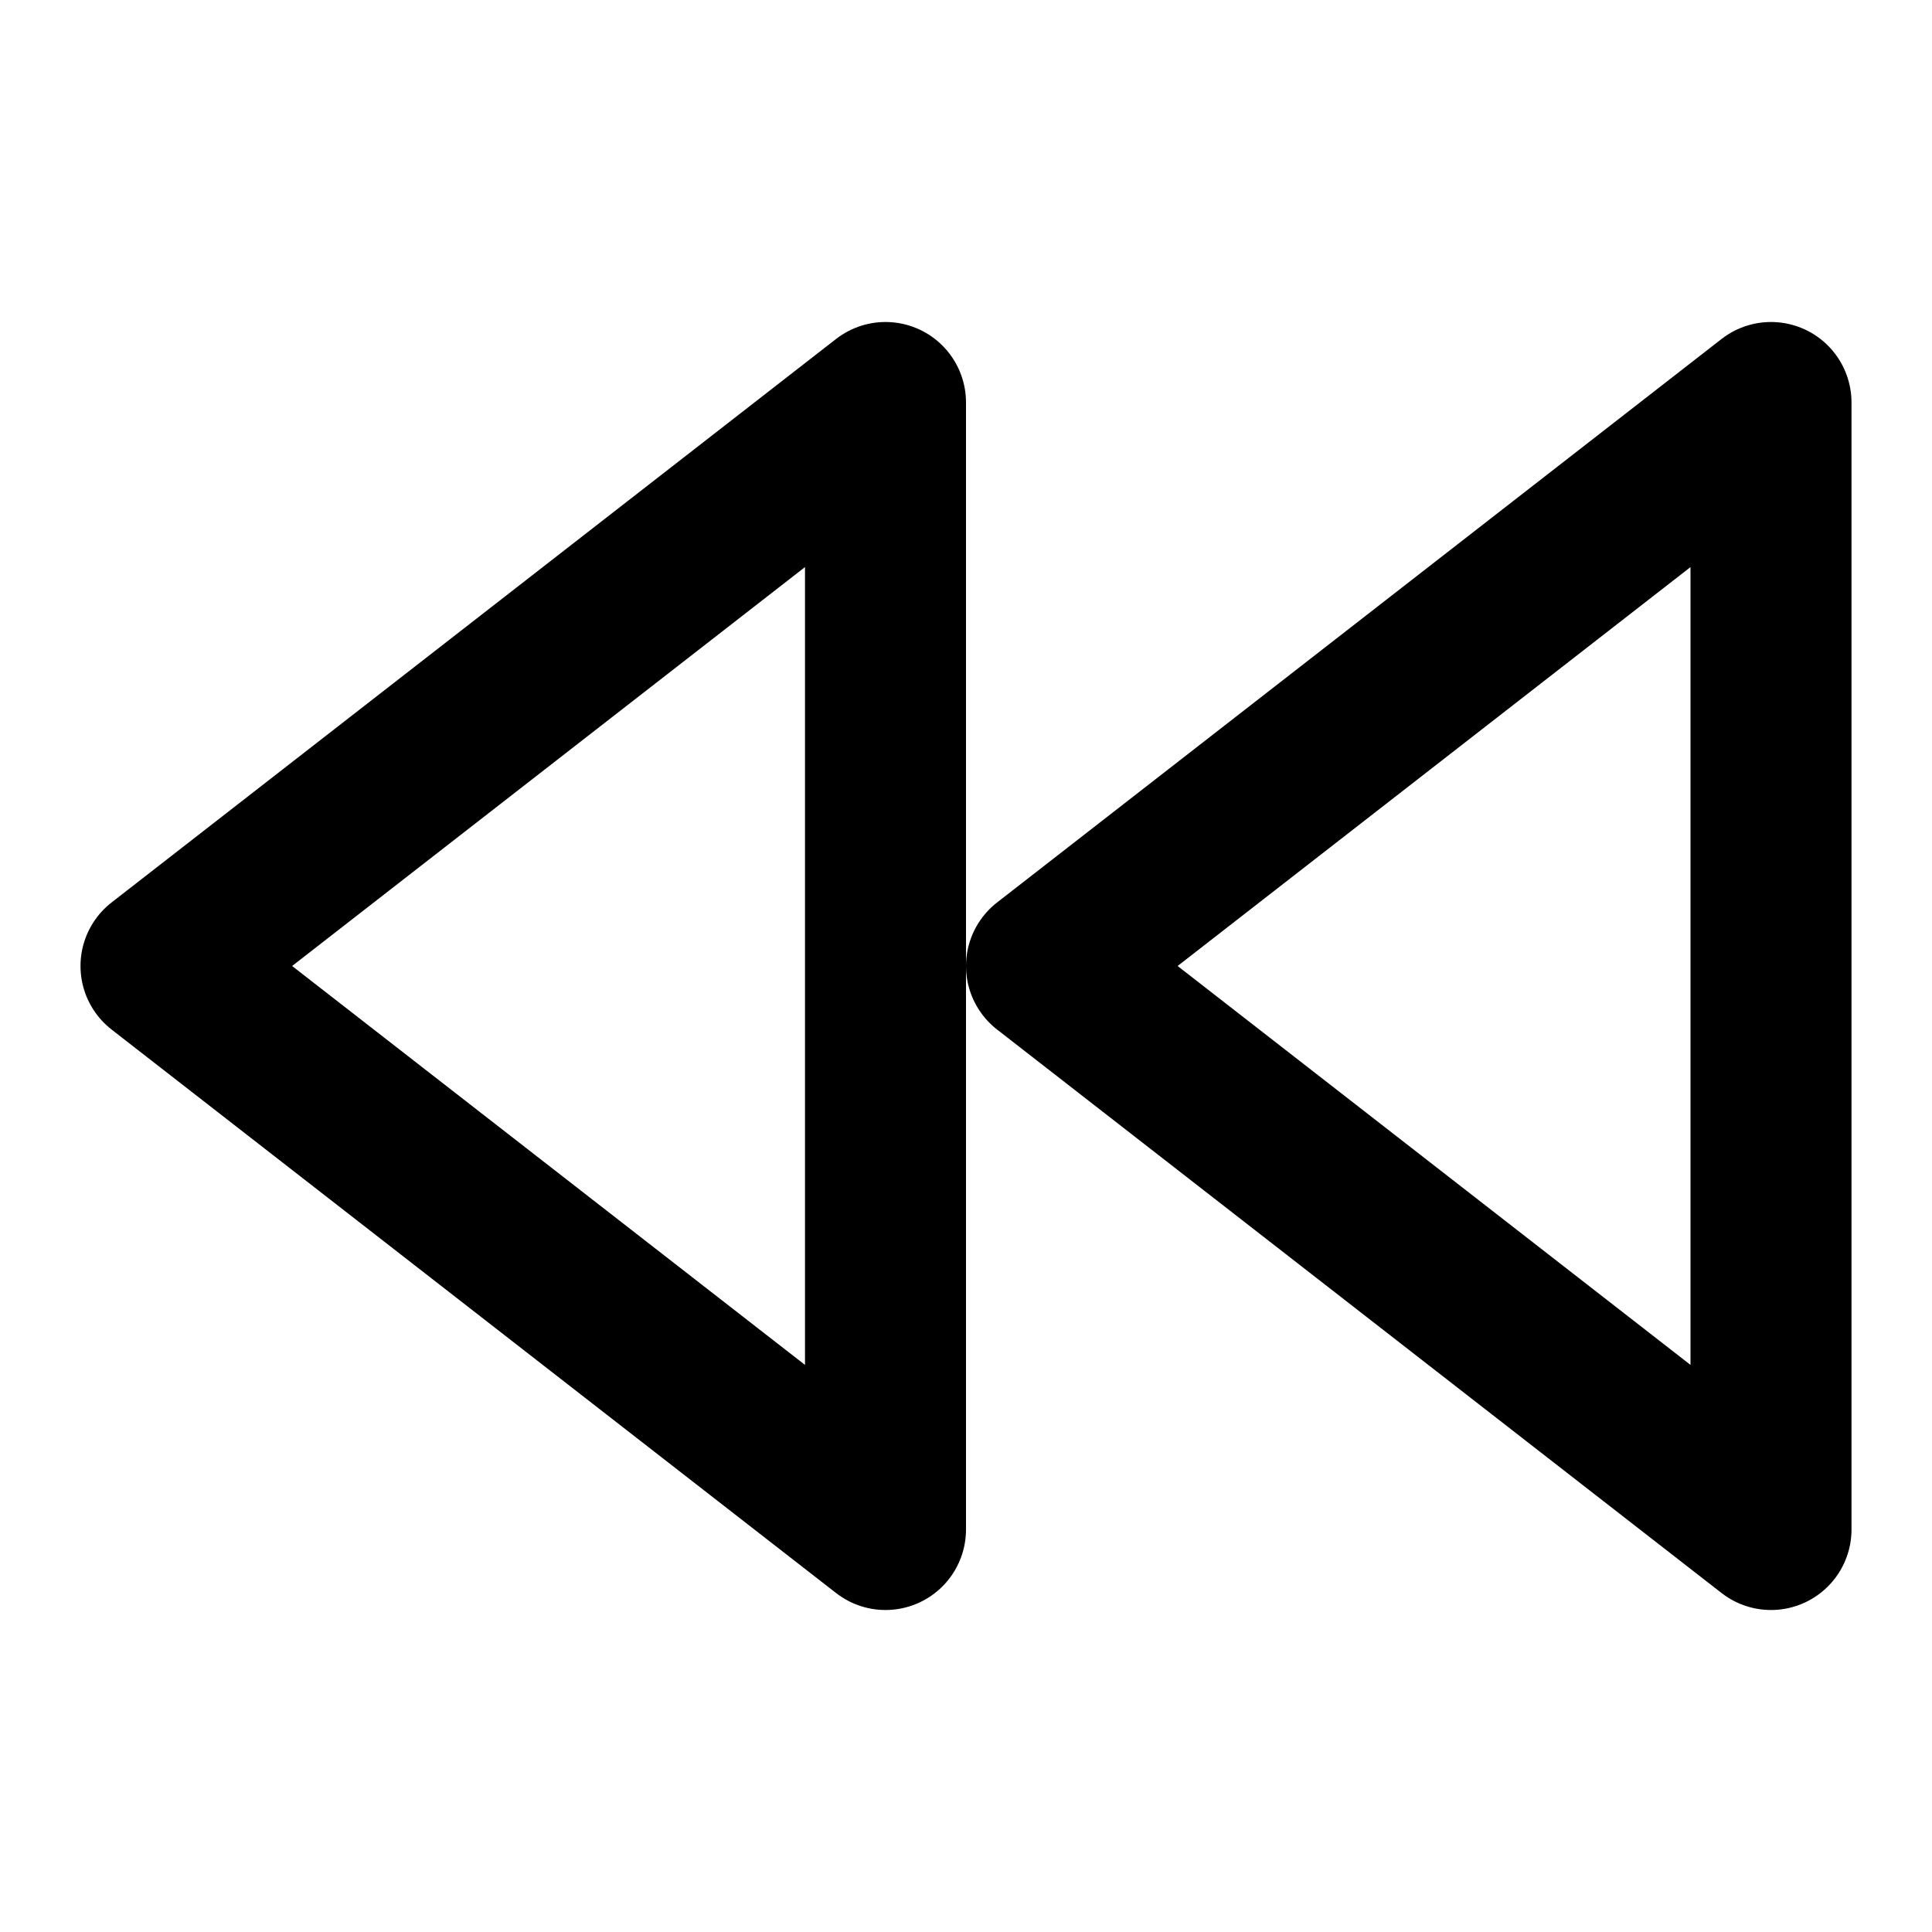
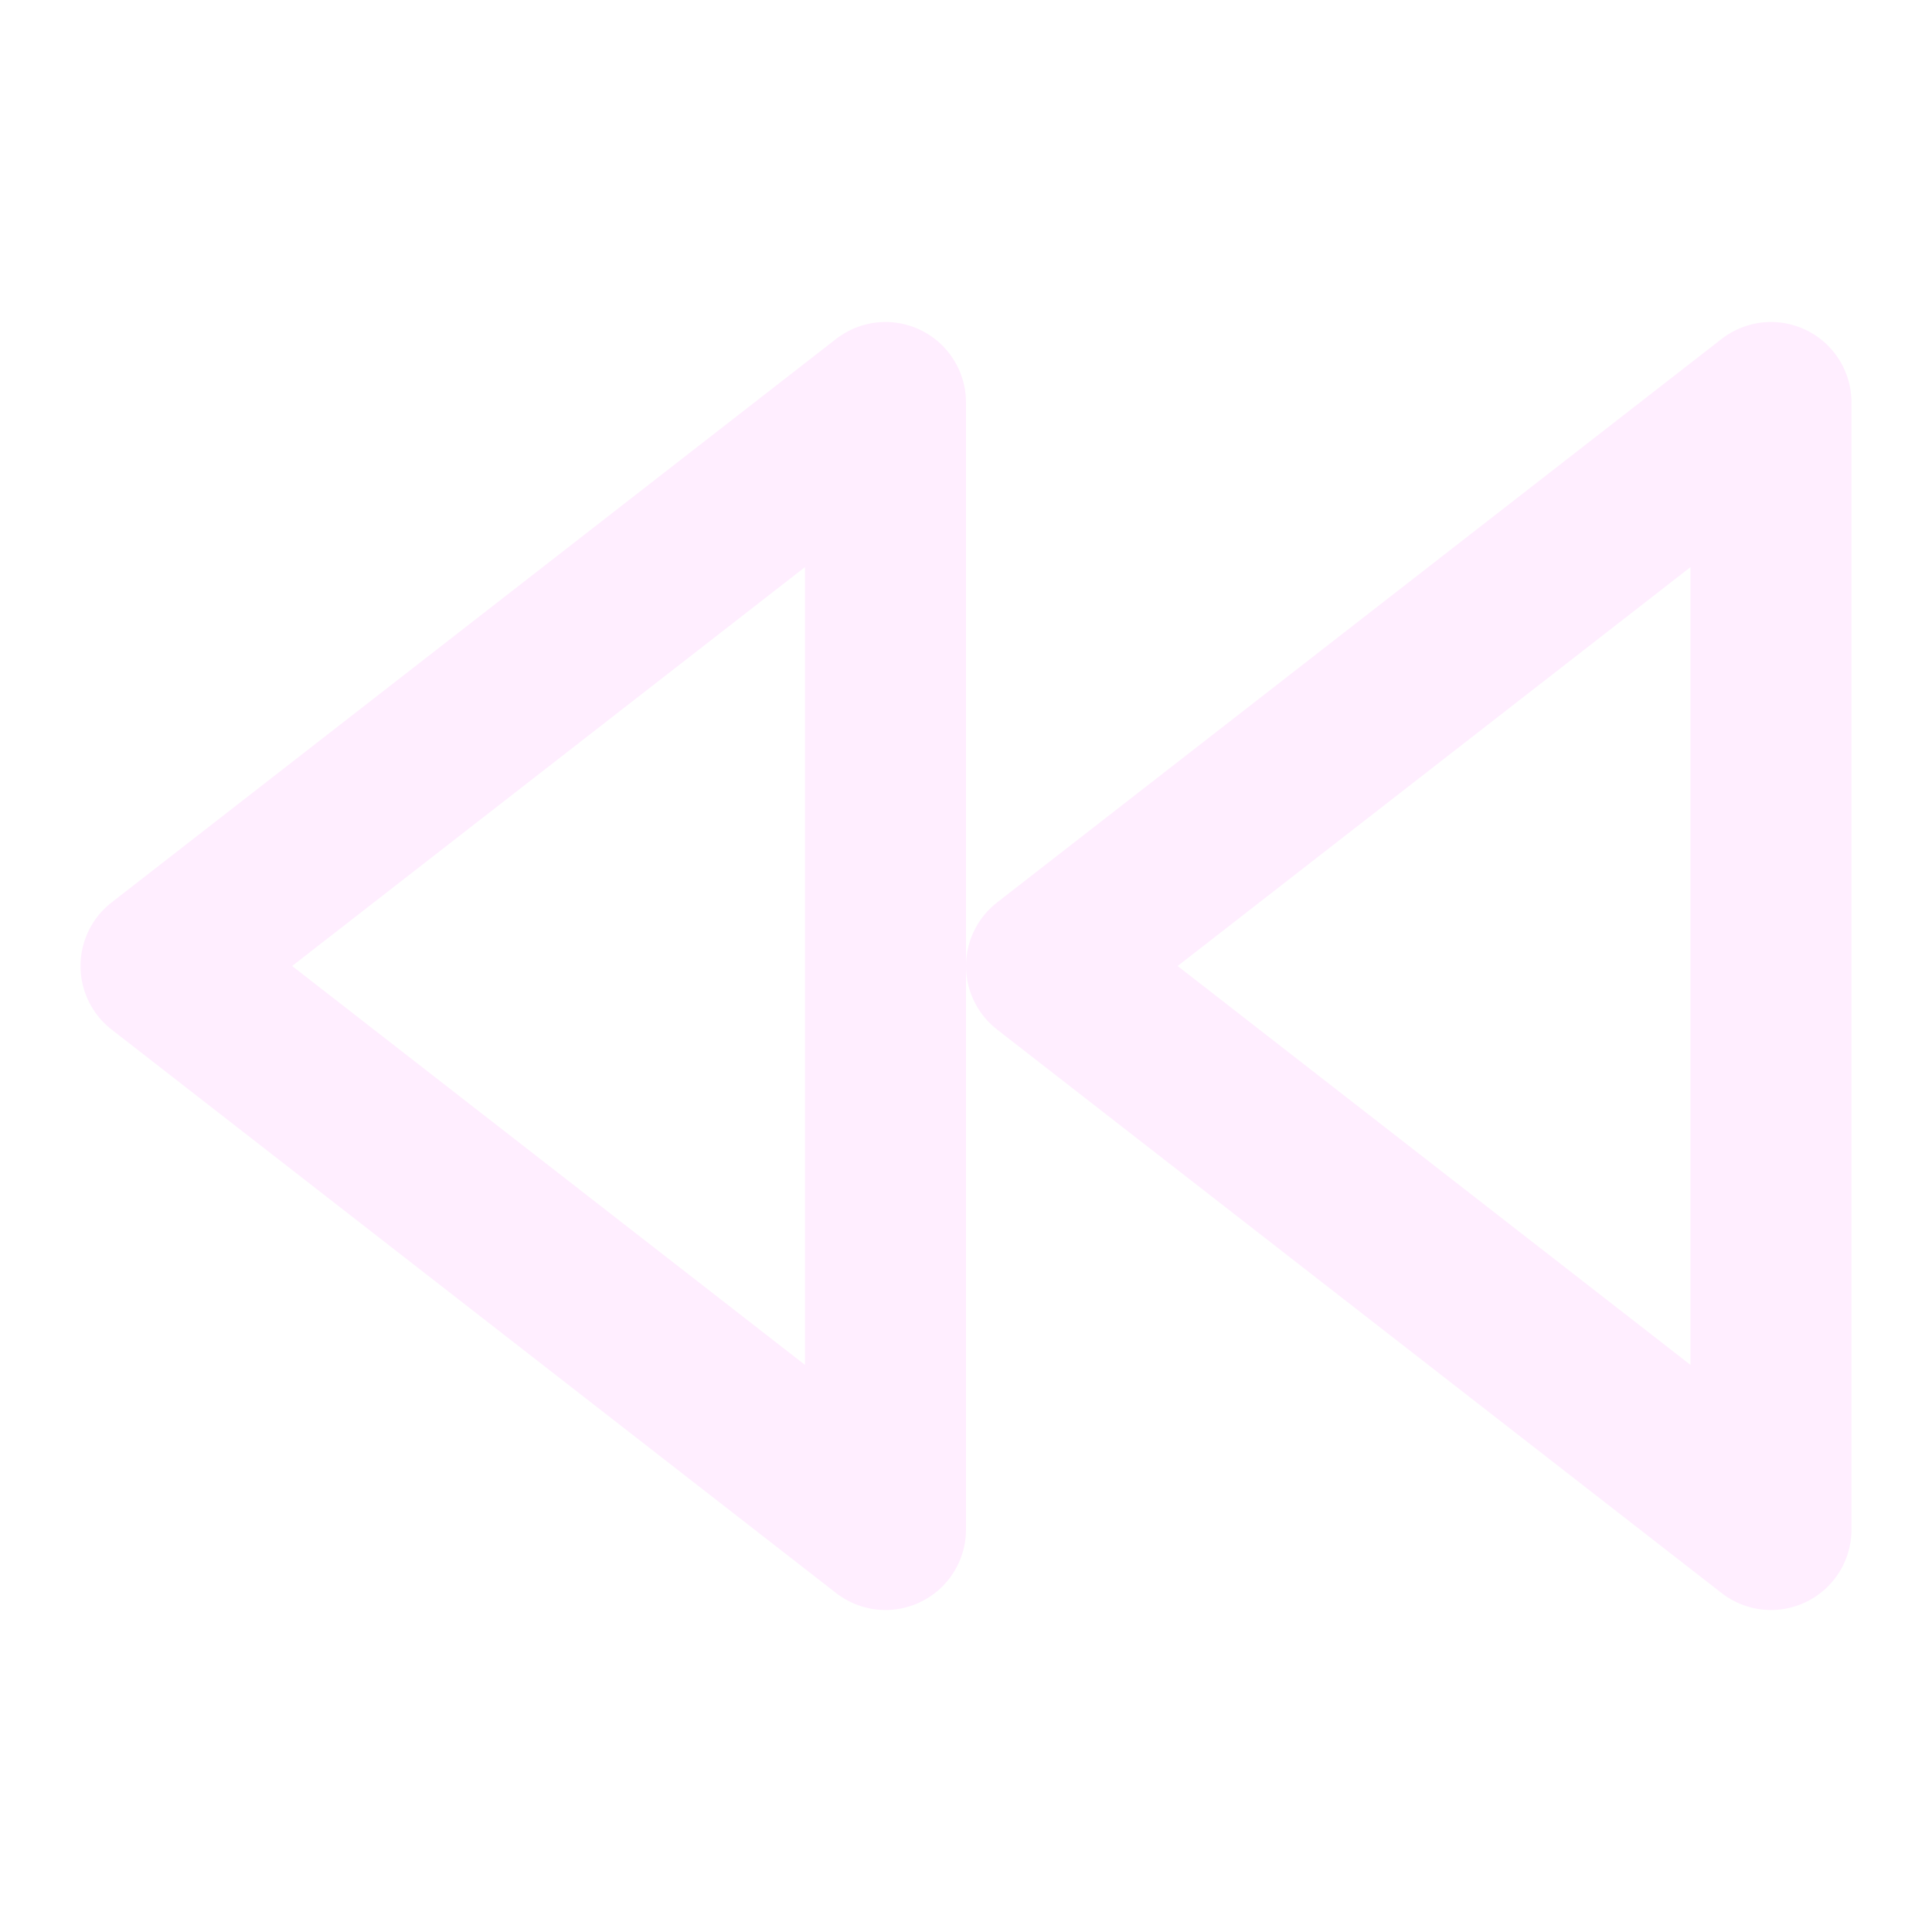
- <svg xmlns="http://www.w3.org/2000/svg" width="24" height="24" viewBox="0 0 24 24" fill="none" stroke="currentColor" stroke-width="2" stroke-linecap="round" stroke-linejoin="round" class="feather feather-rewind">
+ <svg xmlns="http://www.w3.org/2000/svg" width="24" height="24" viewBox="0 0 24 24" fill="none" stroke="#ffeeff" stroke-width="2" stroke-linecap="round" stroke-linejoin="round" class="feather feather-rewind">
  <polygon points="11 19 2 12 11 5 11 19" />
  <polygon points="22 19 13 12 22 5 22 19" />
</svg>
